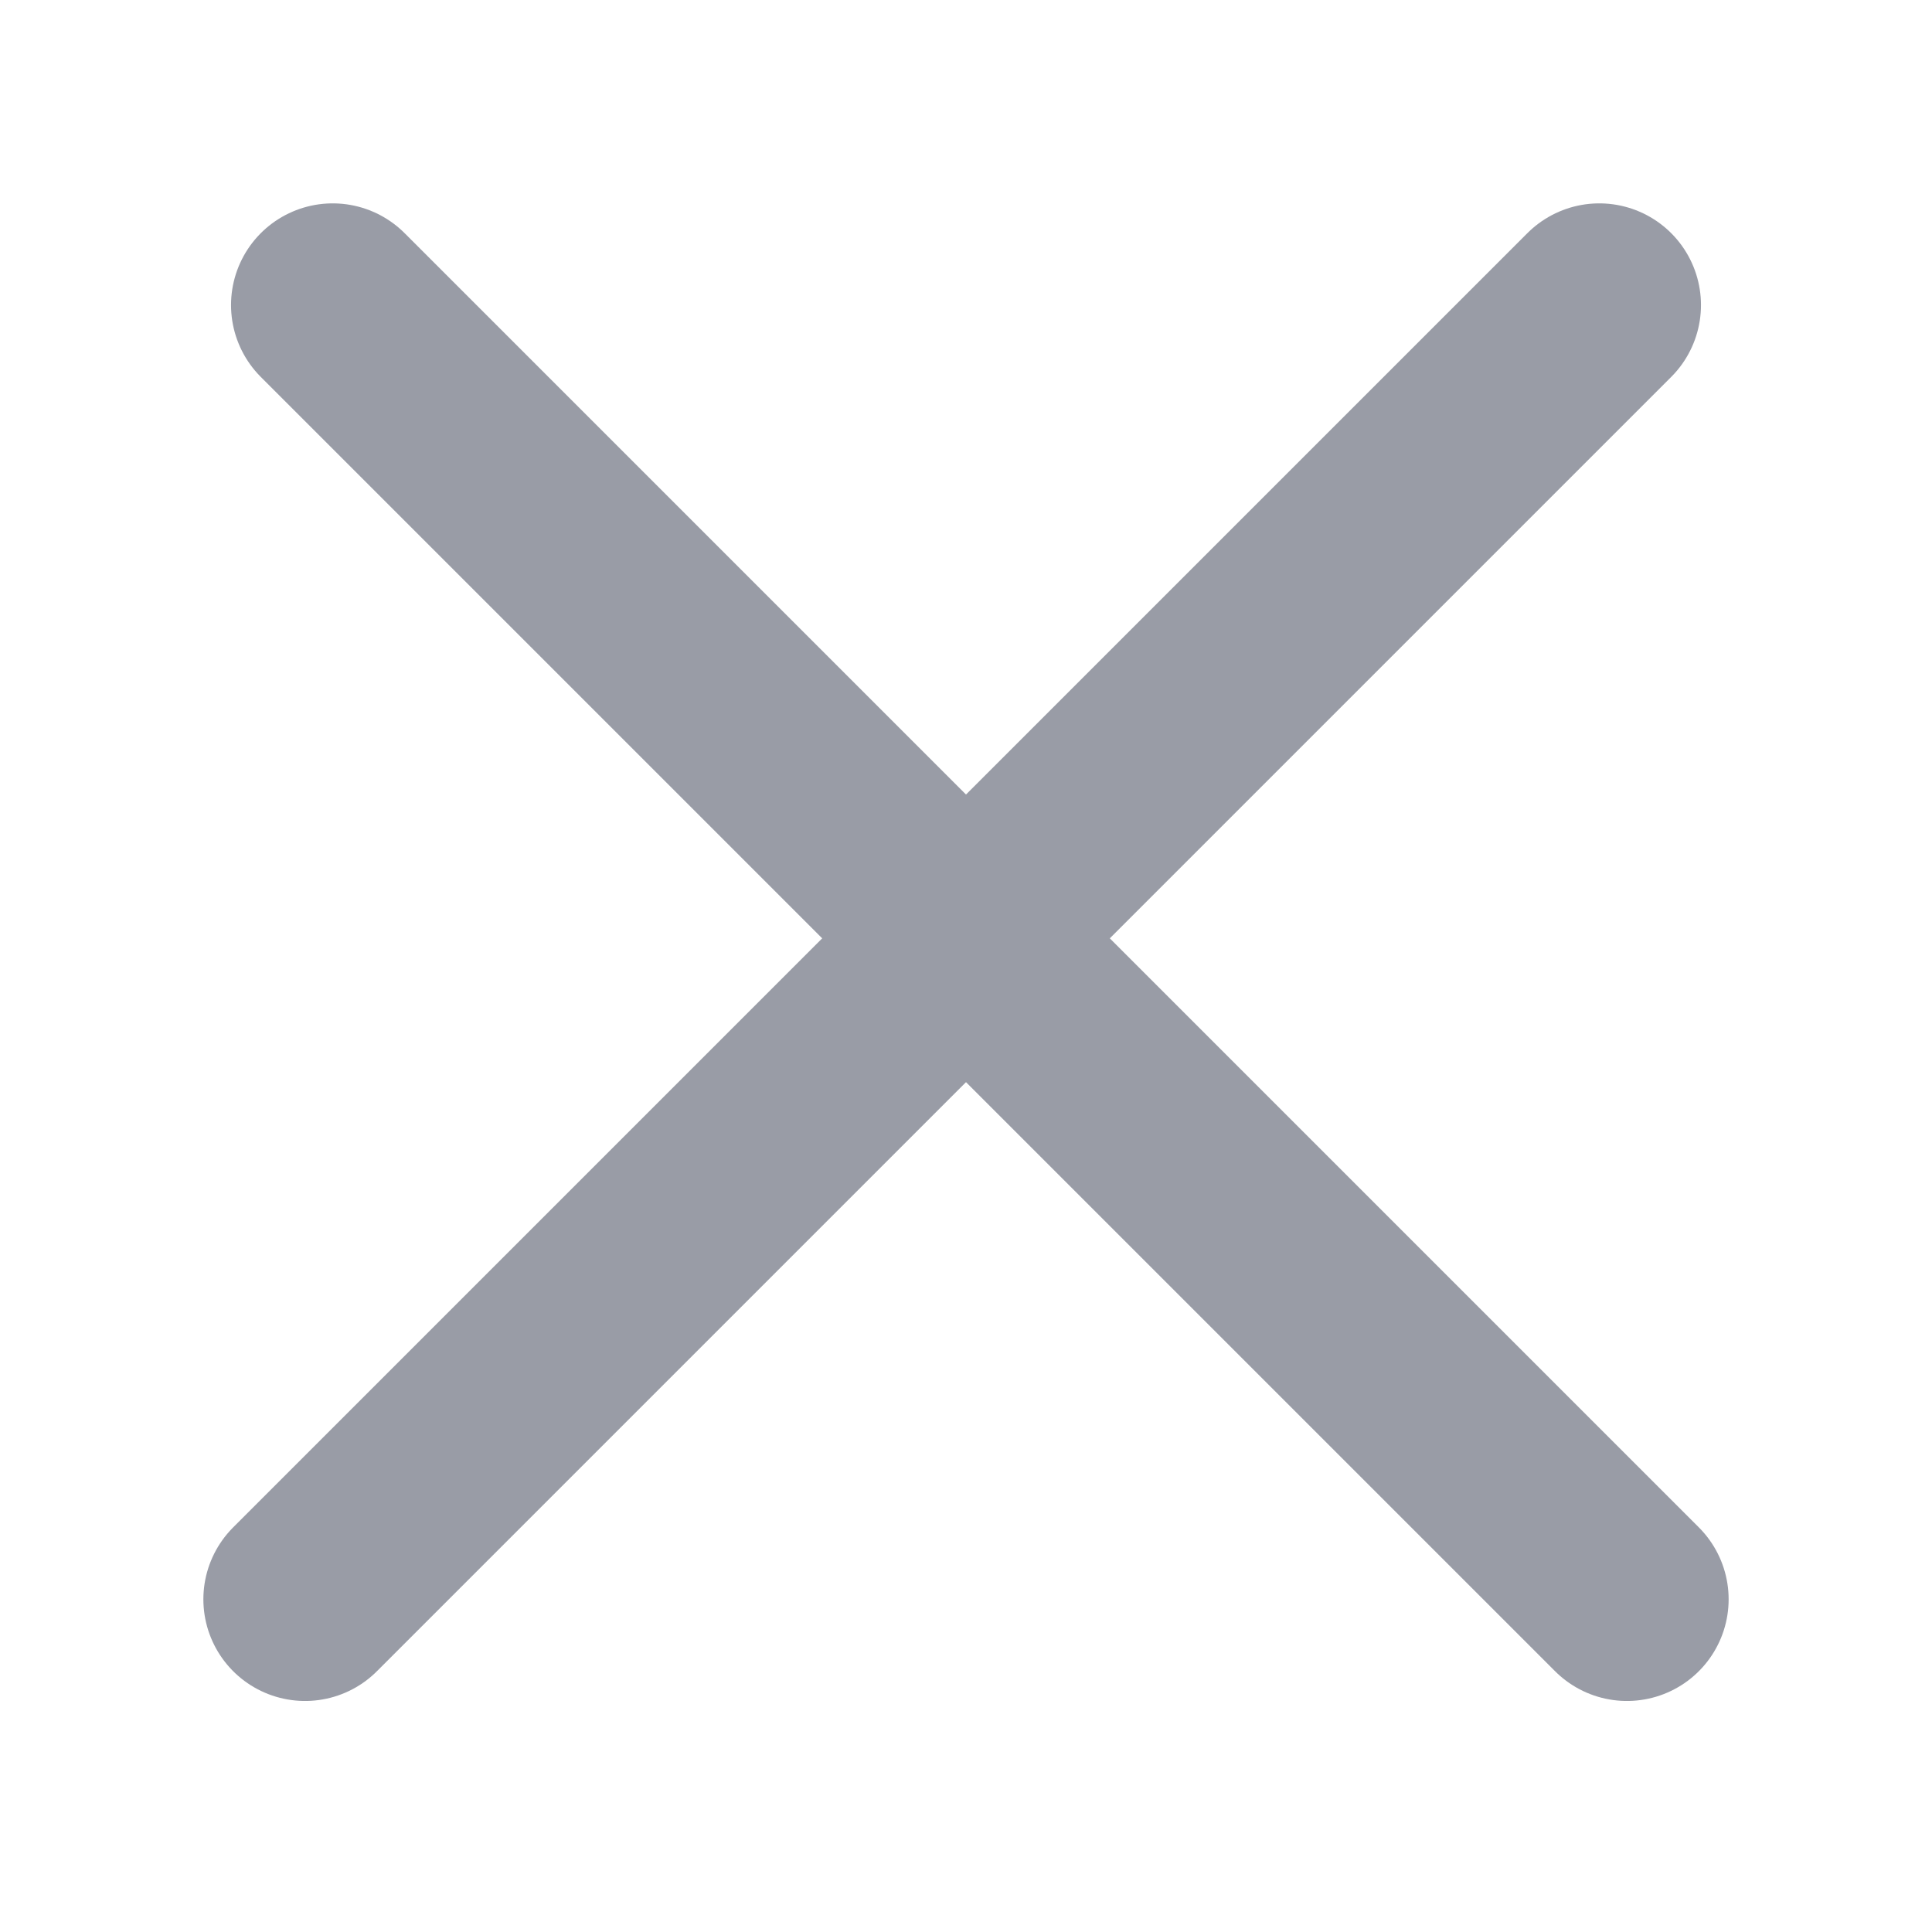
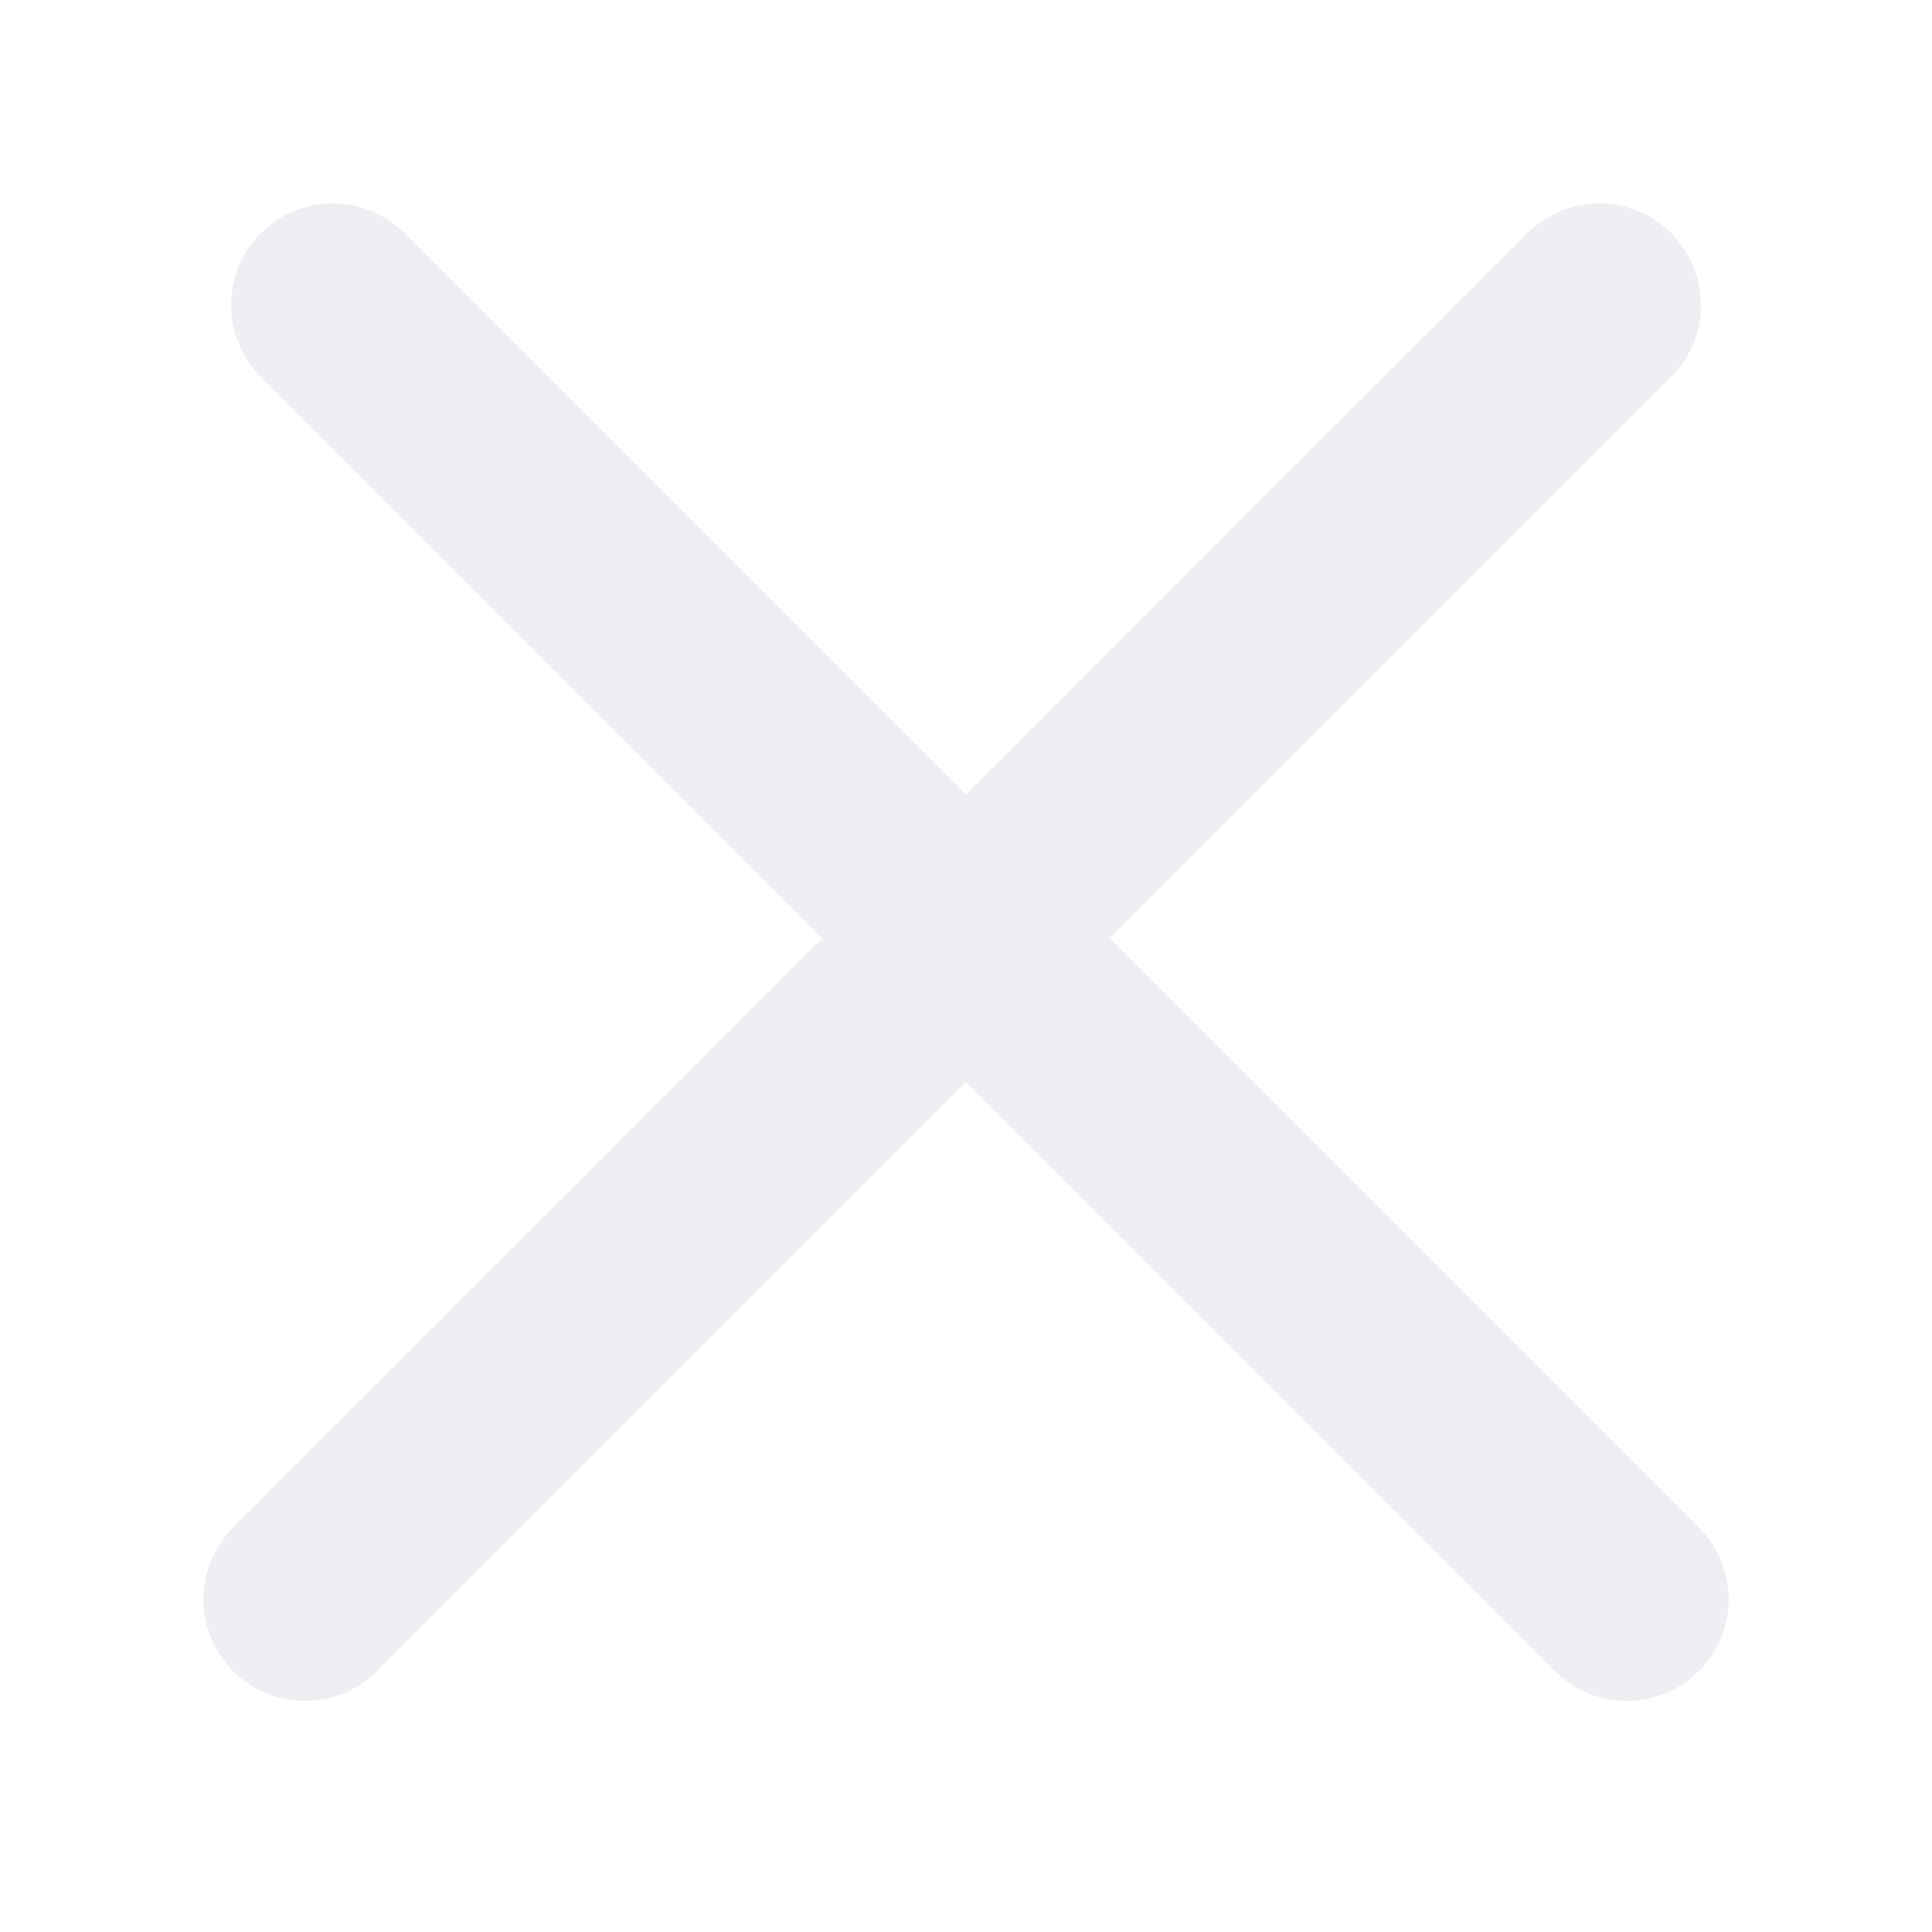
<svg xmlns="http://www.w3.org/2000/svg" width="19" height="19" viewBox="0 0 19 19" fill="none">
-   <path d="M3 15.728L15.728 3" stroke="#999CA6" stroke-width="2" stroke-linecap="round" />
-   <path d="M16 15.728L3.272 3" stroke="#999CA6" stroke-width="2" stroke-linecap="round" />
+   <path d="M3 15.728L15.728 3" stroke="#EEEFF3" stroke-width="2" stroke-linecap="round" />
+   <path d="M16 15.728L3.272 3" stroke="#EEEFF3" stroke-width="2" stroke-linecap="round" />
</svg>
